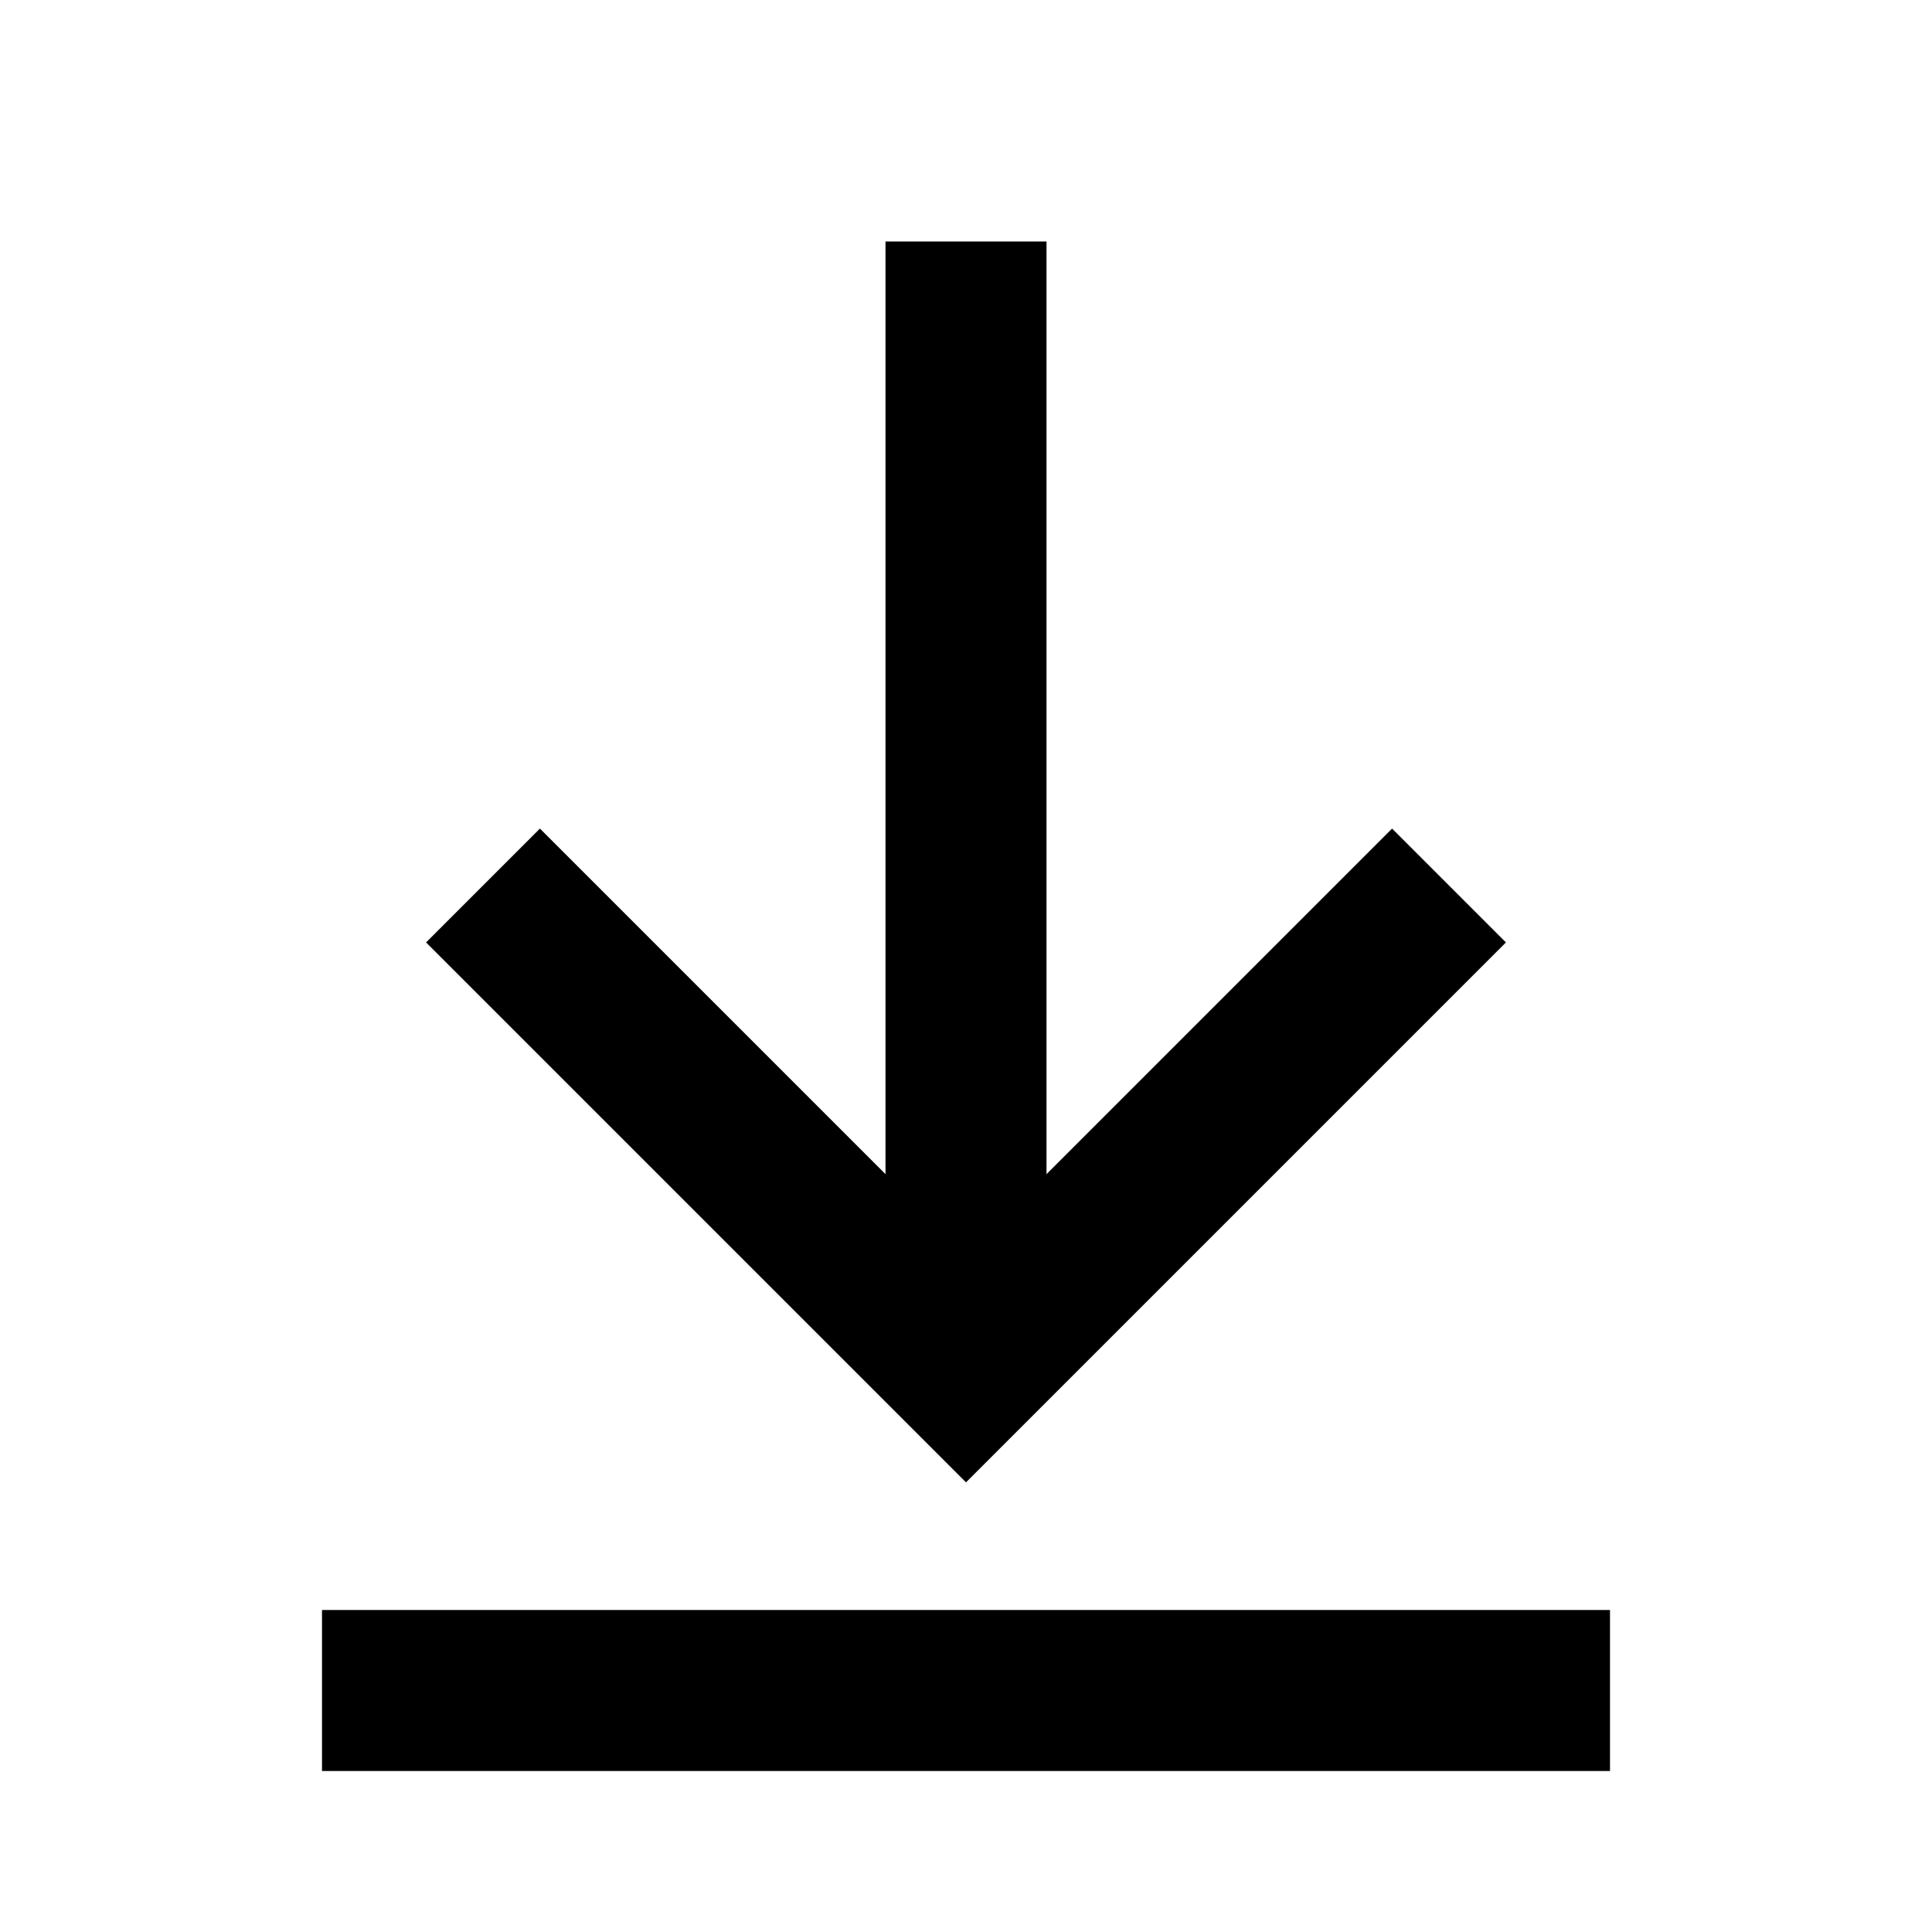
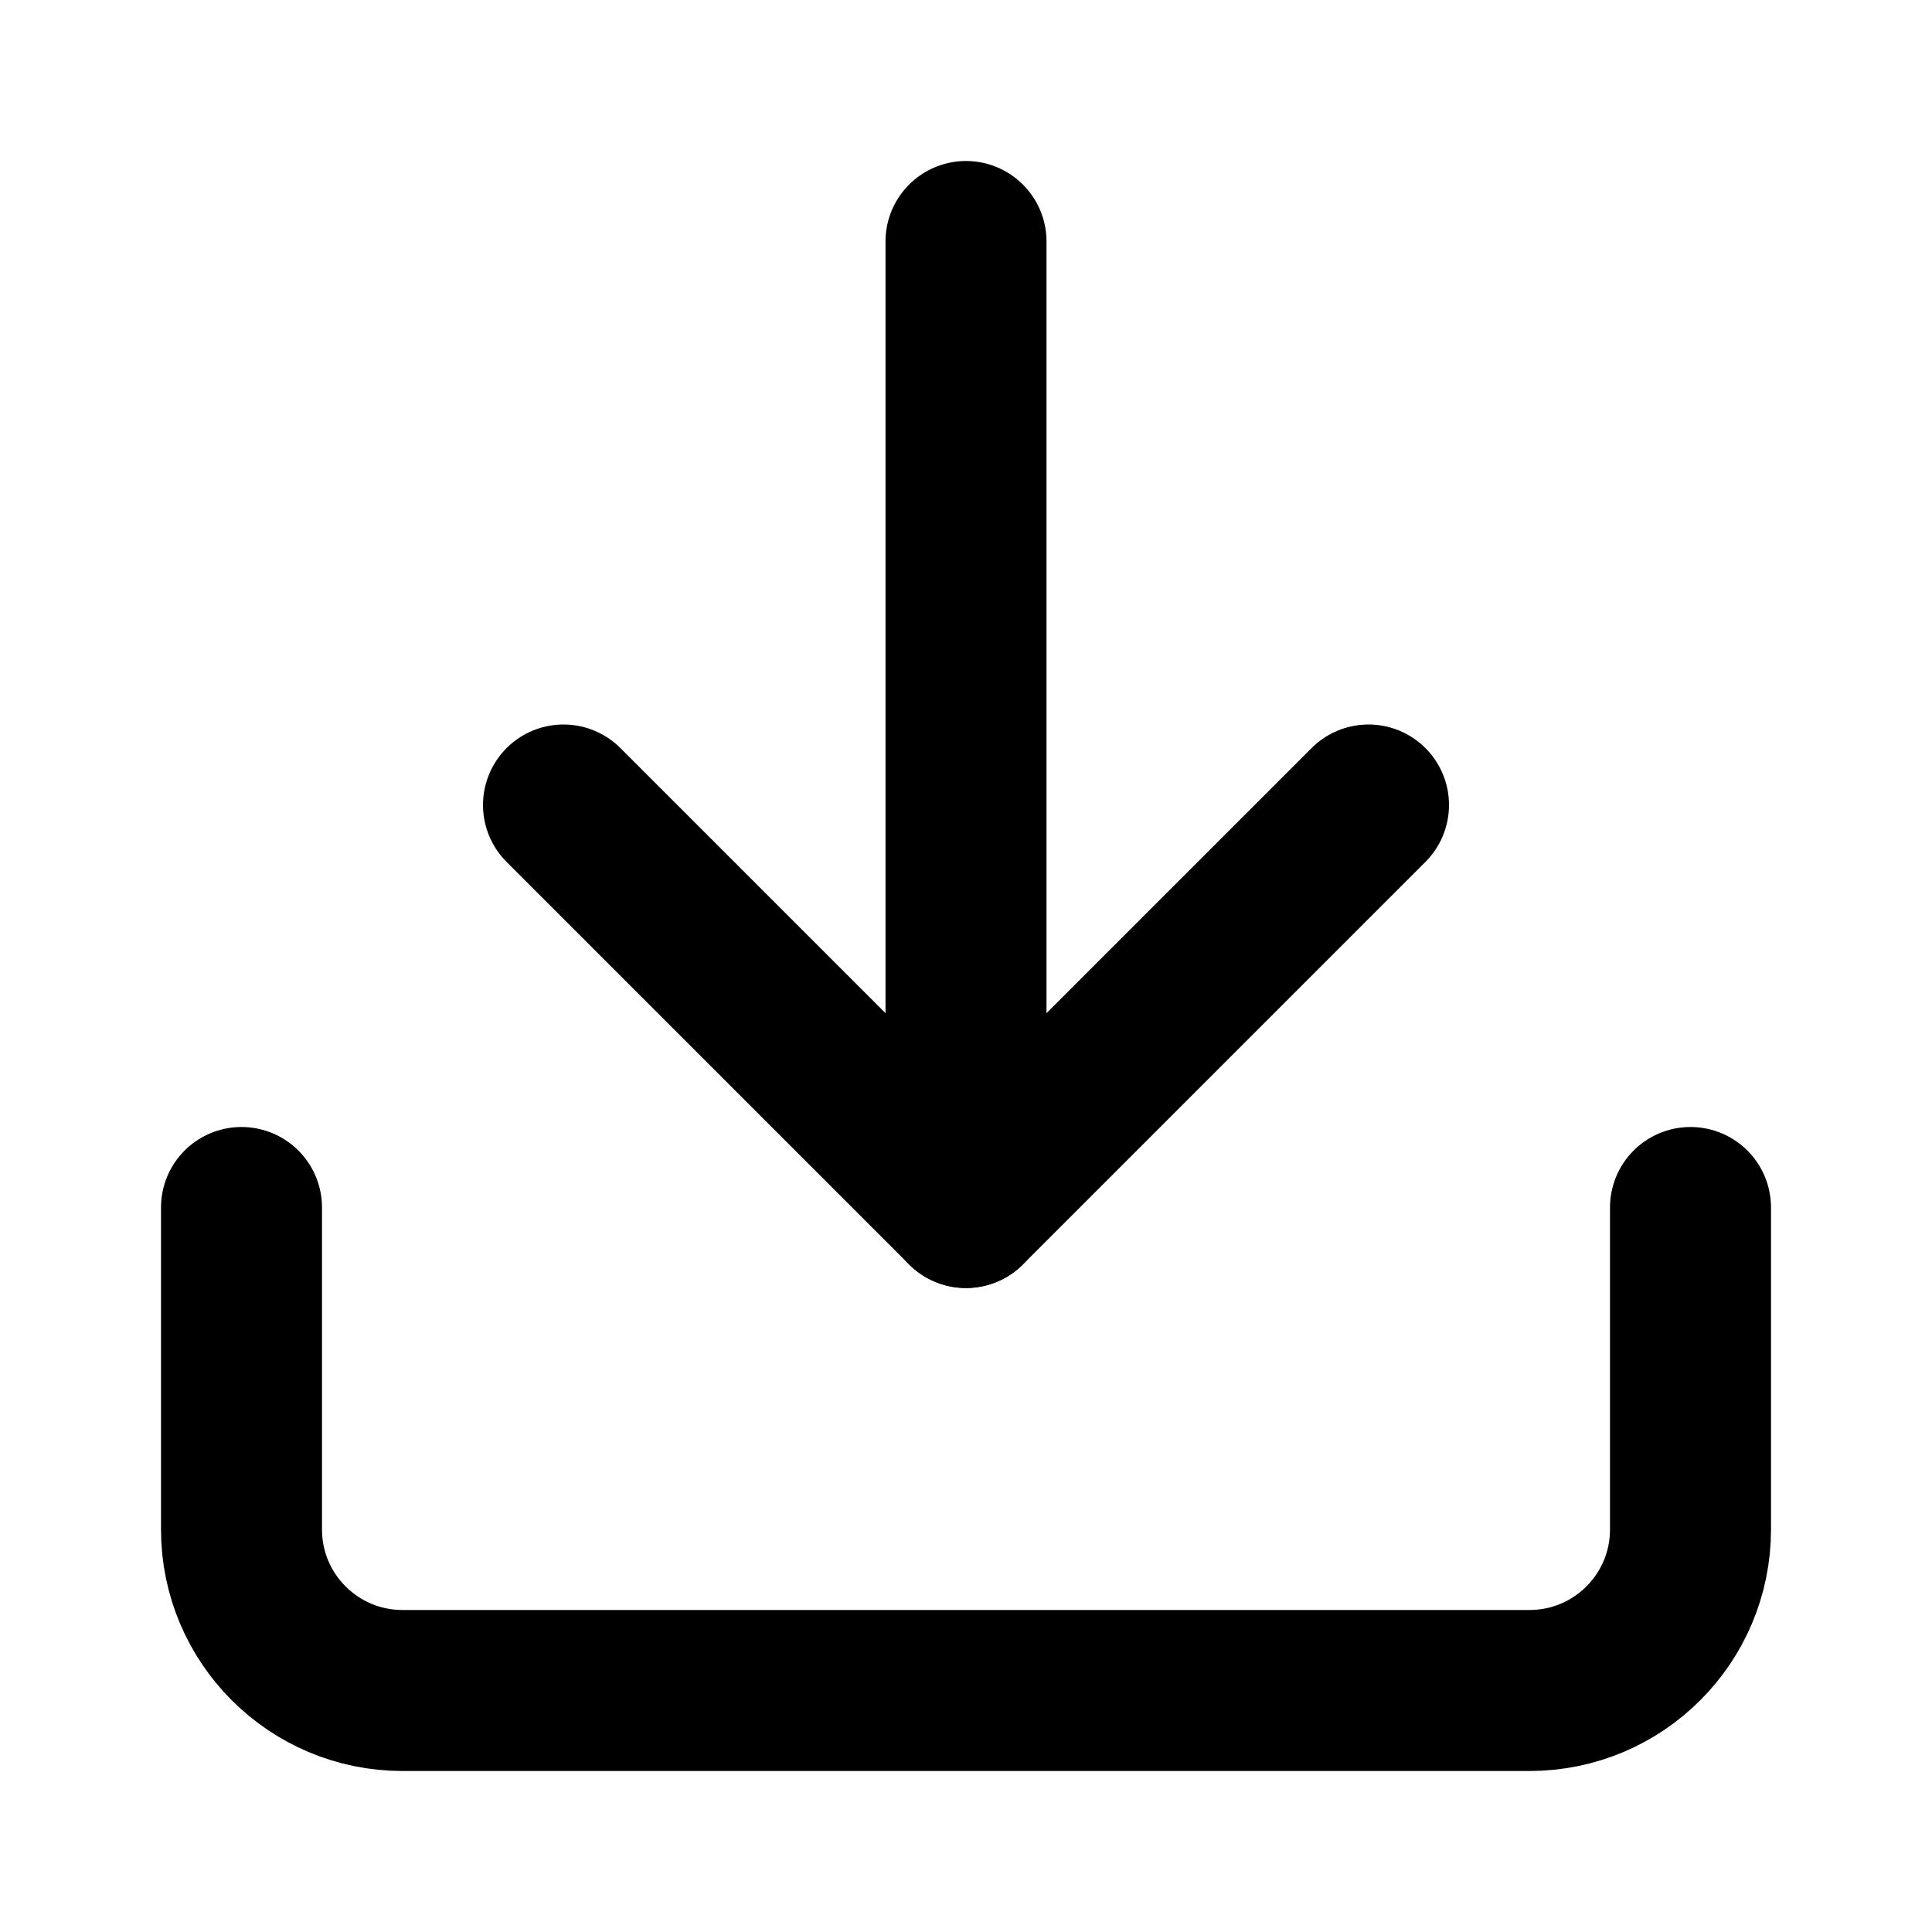
- <svg xmlns="http://www.w3.org/2000/svg" viewBox="0 0 24 24" fill="none" stroke="currentColor" stroke-width="2" stroke-linecap="butt" stroke-linejoin="miter" role="img" aria-label="download">
-   <path d="M12 3V16" />
-   <path d="M6 11L12 17L18 11" />
-   <path d="M4 21H20" />
+ <svg xmlns="http://www.w3.org/2000/svg" viewBox="0 0 24 24" fill="none" stroke="currentColor" stroke-width="2" stroke-linecap="round" stroke-linejoin="round" role="img" aria-label="download">
+   <path d="M12 15V3" />
+   <path d="M21 15v4a2 2 0 0 1-2 2H5a2 2 0 0 1-2-2v-4" />
+   <path d="m7 10 5 5 5-5" />
</svg>
